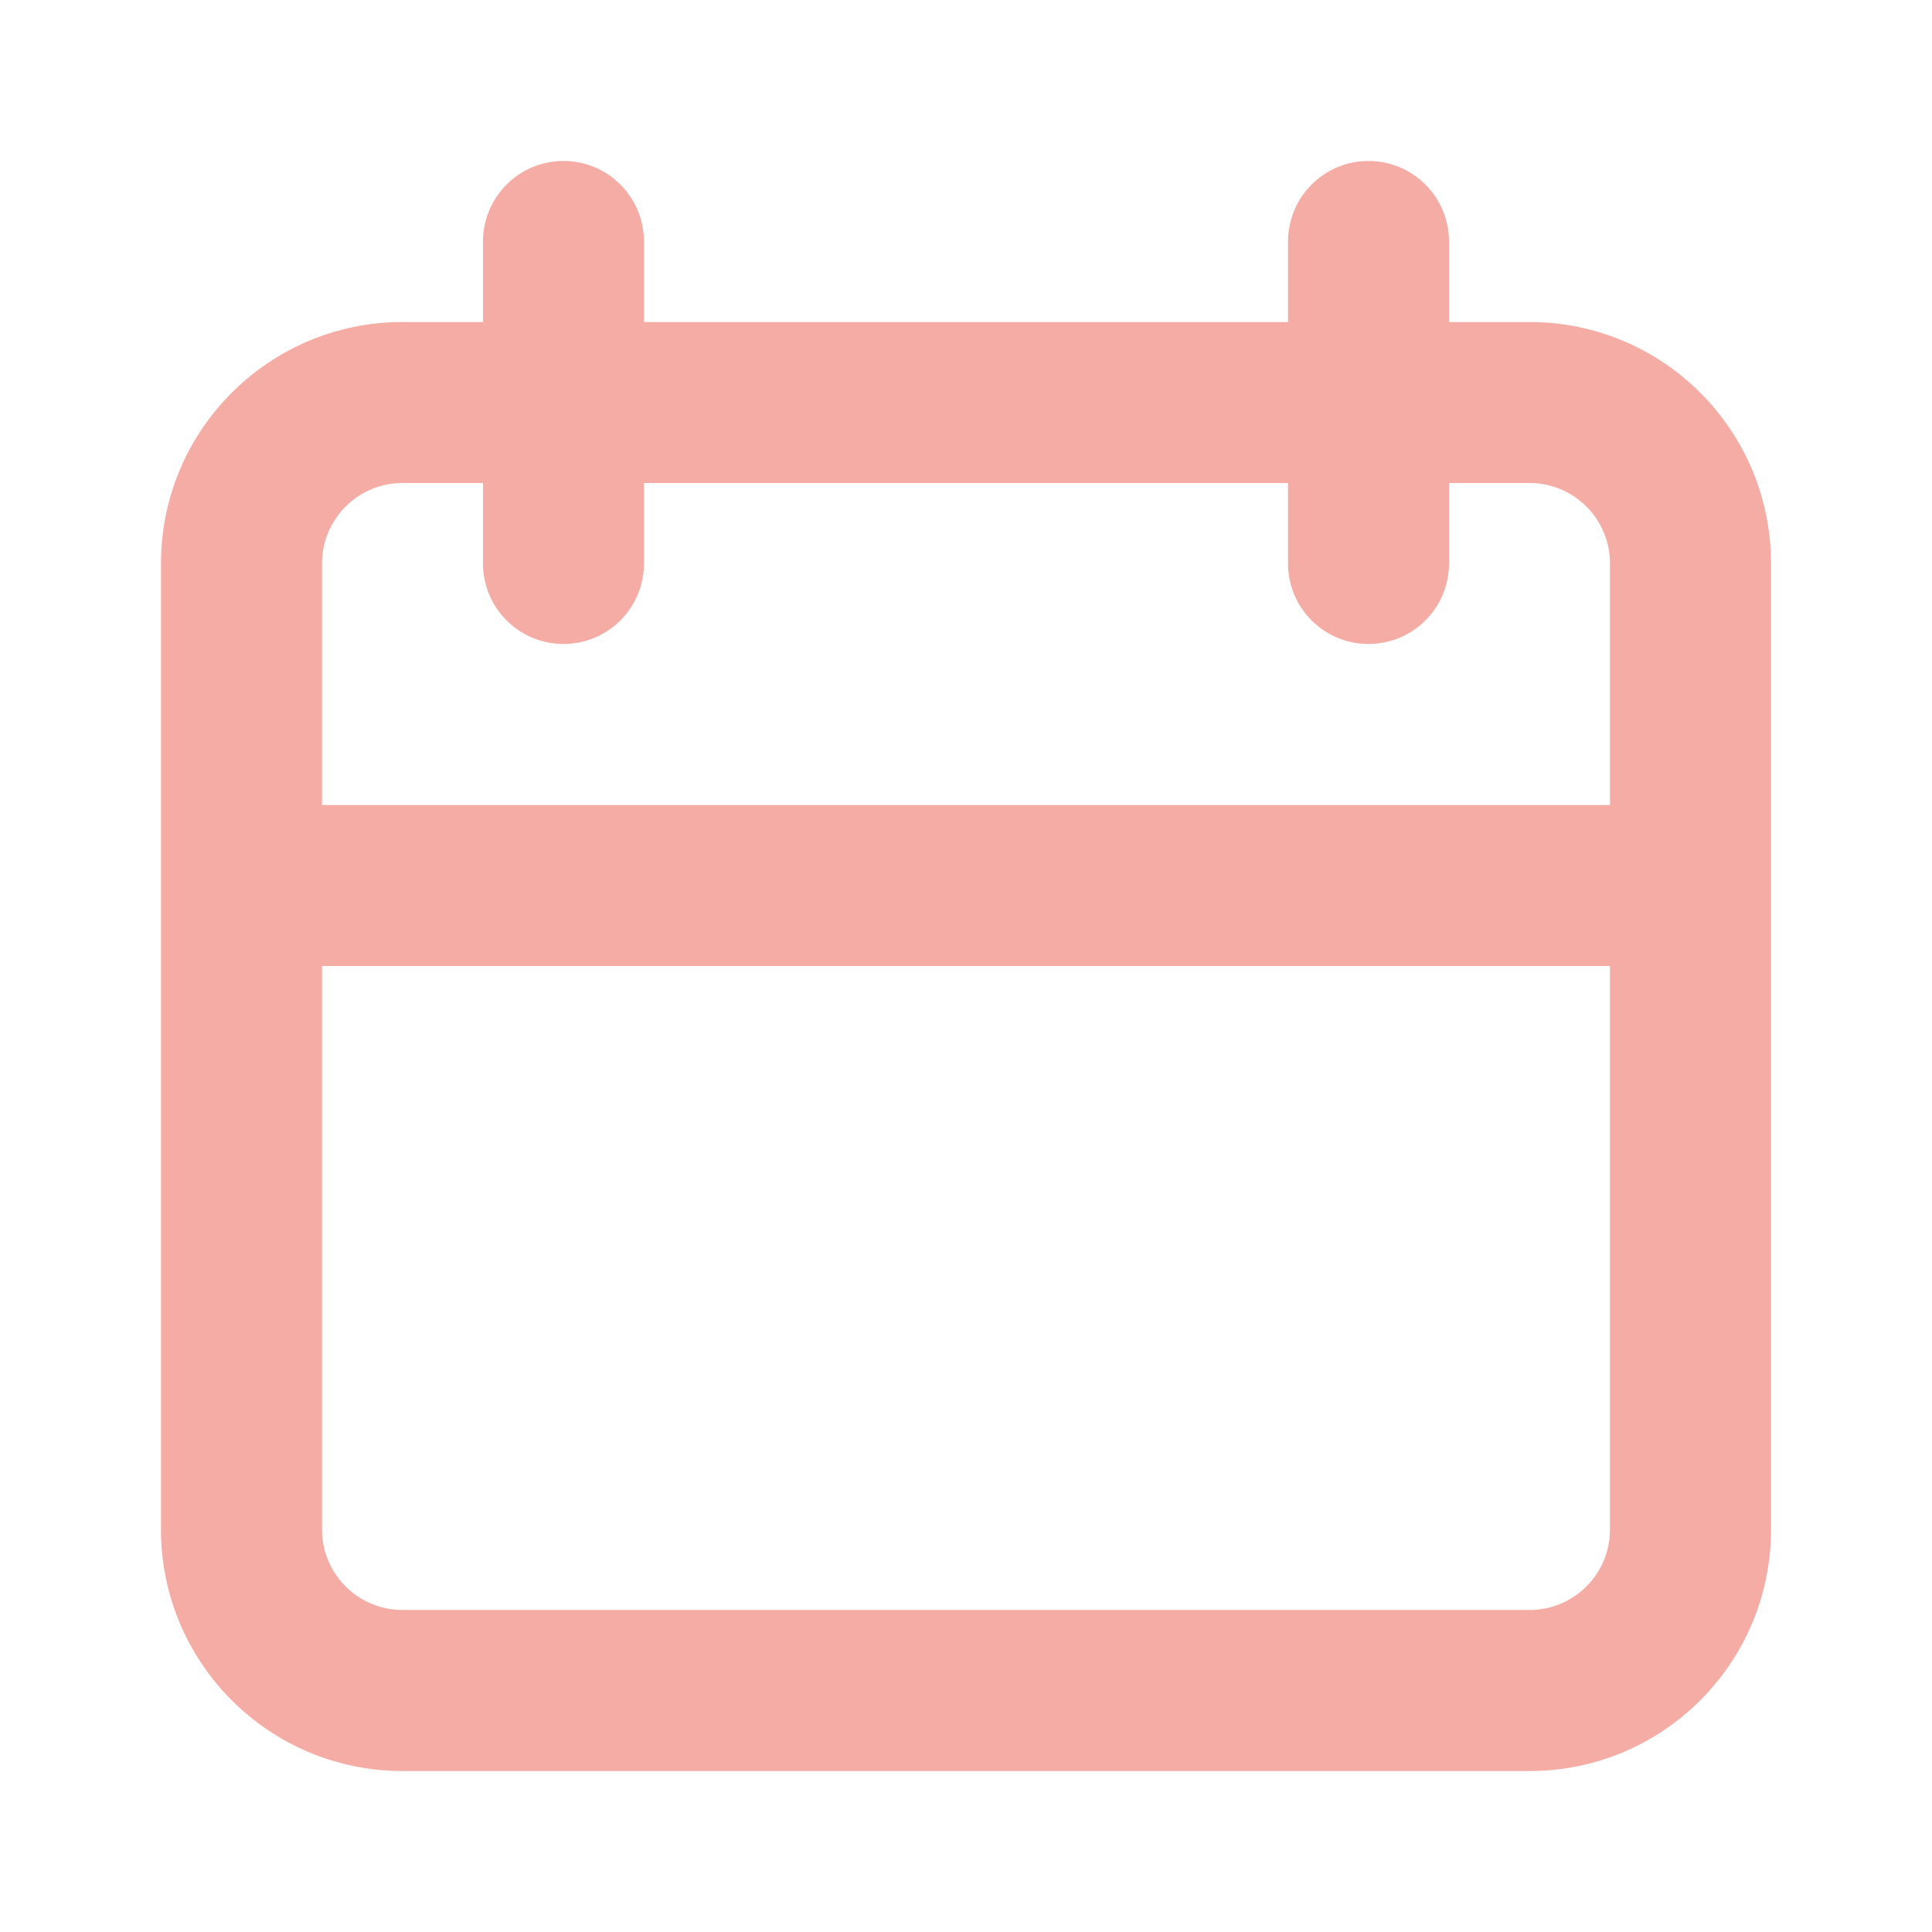
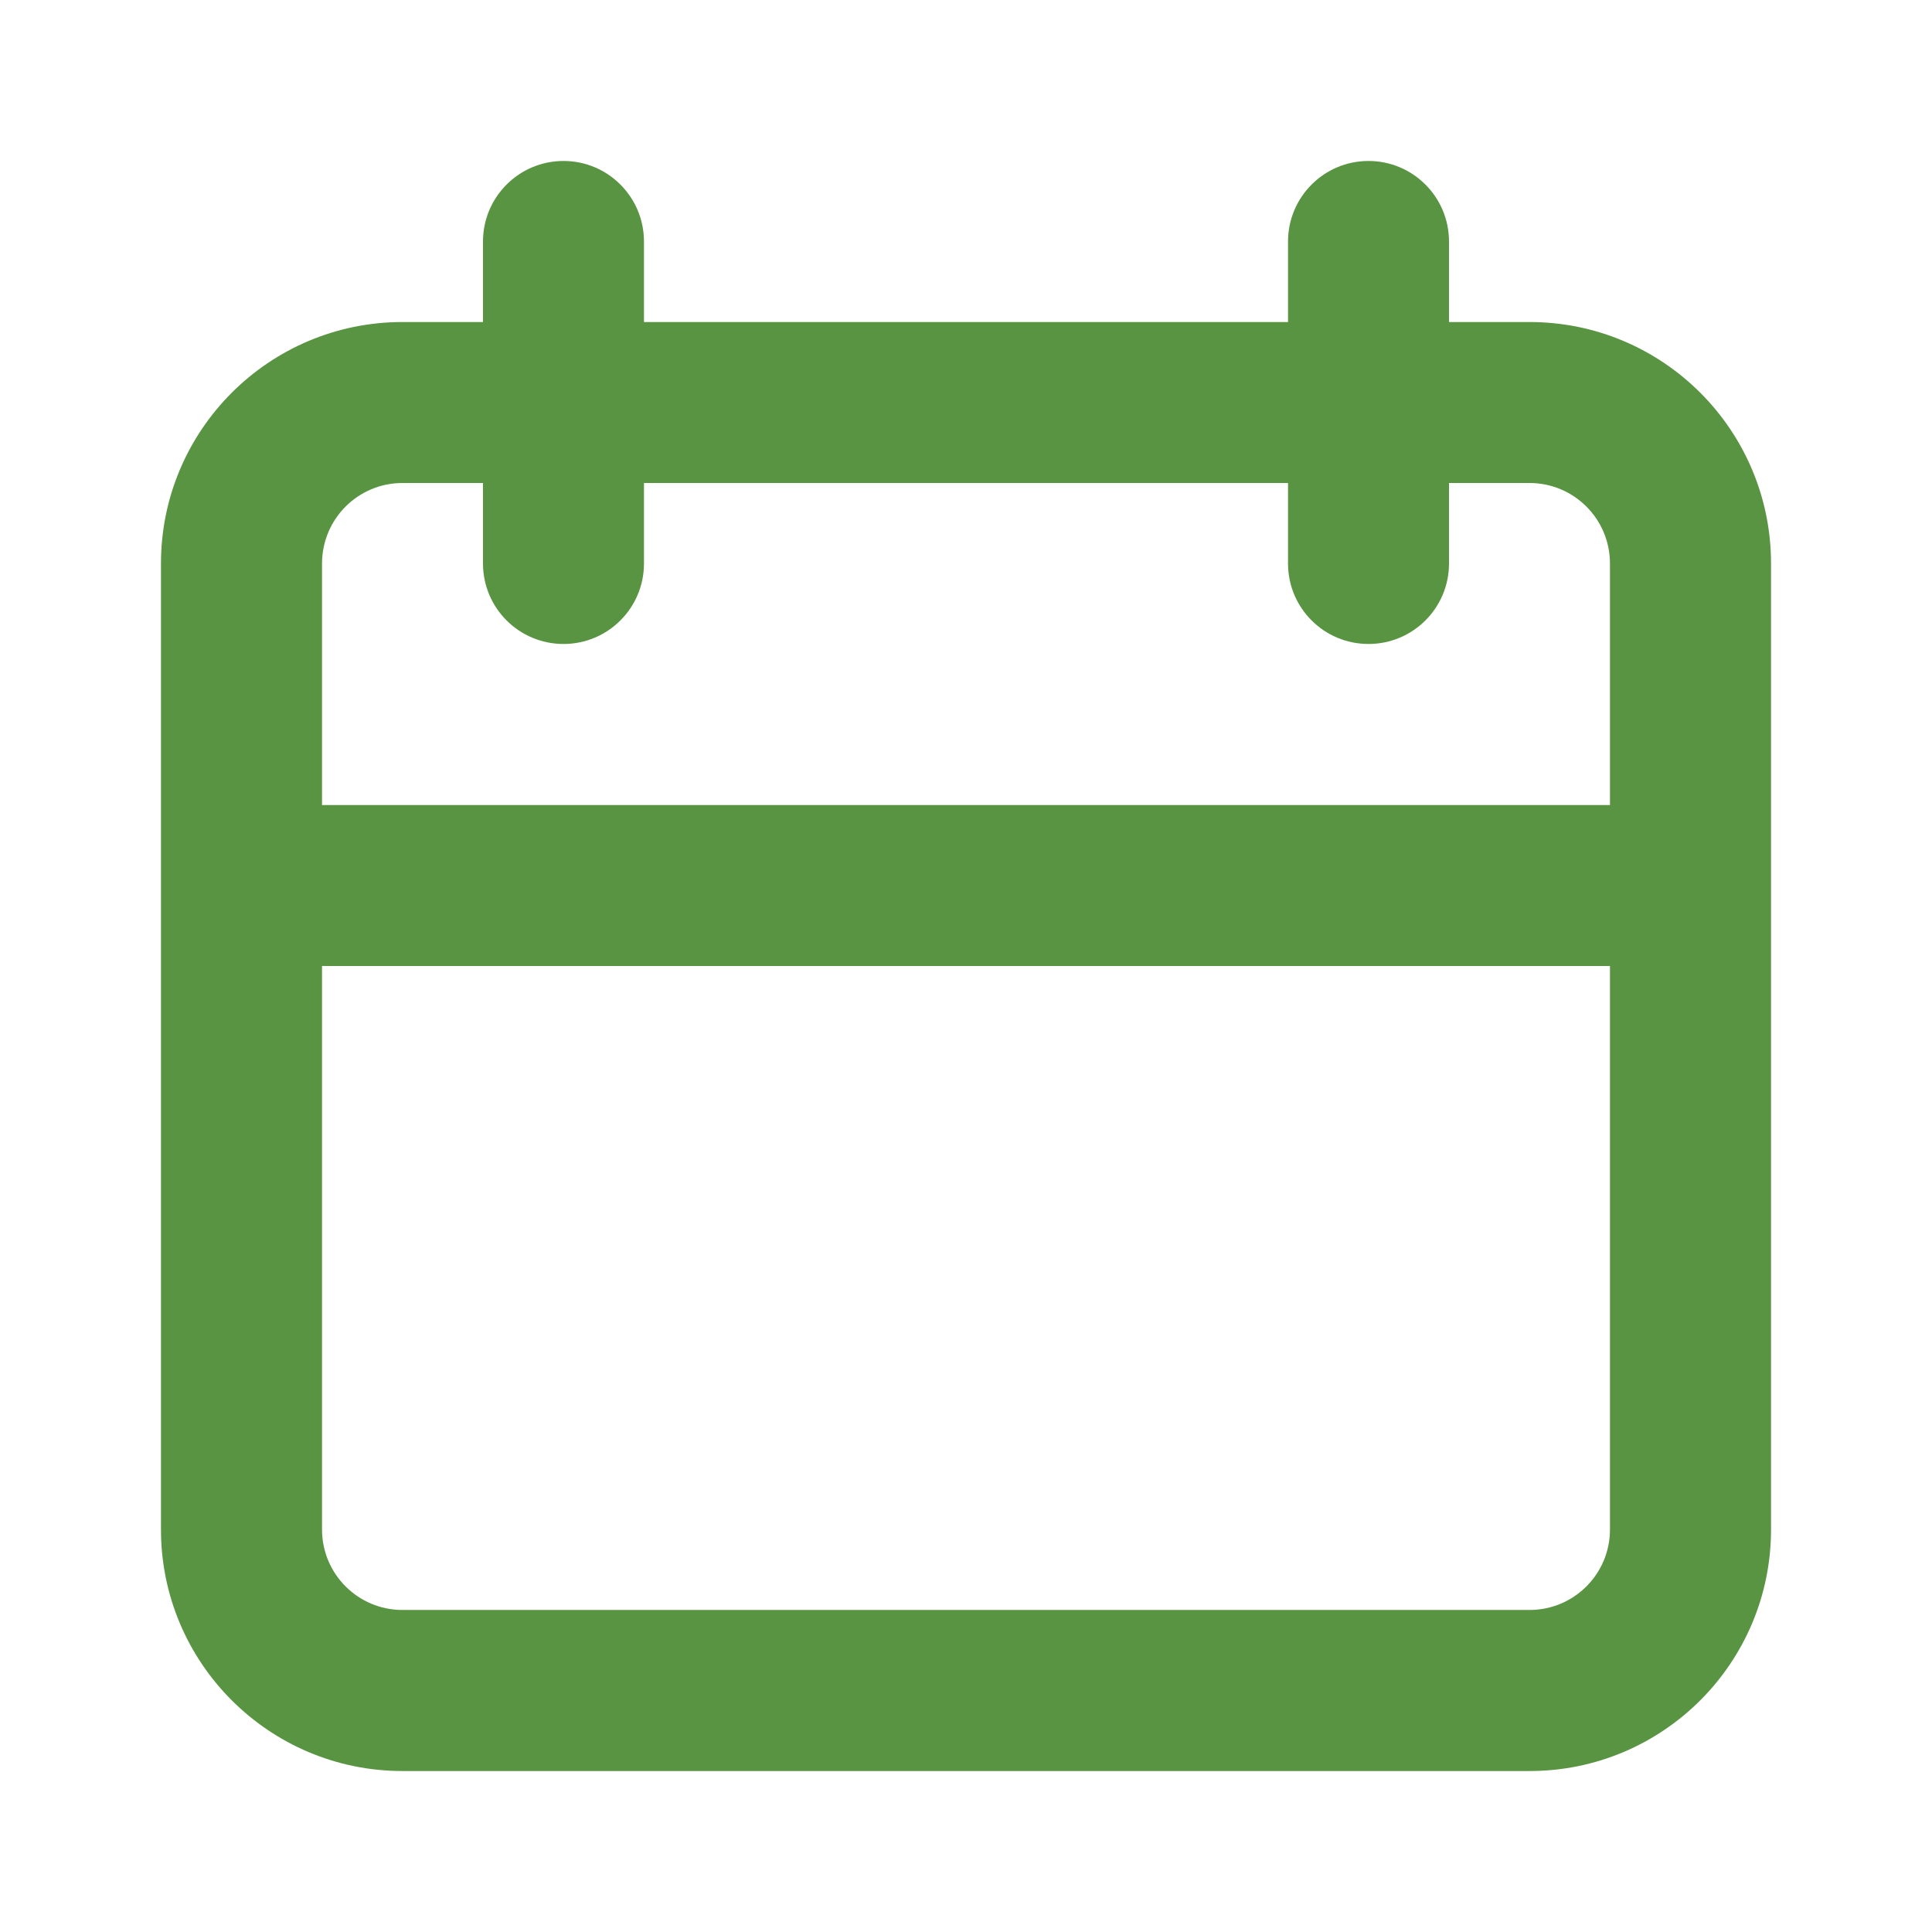
<svg xmlns="http://www.w3.org/2000/svg" width="22" height="22" viewBox="0 0 22 22" fill="none">
  <g id="Icon- Outline">
-     <path id="Union" fill-rule="evenodd" clip-rule="evenodd" d="M6.417 1.833C6.923 1.833 7.333 2.244 7.333 2.75V3.667H14.667V2.75C14.667 2.244 15.077 1.833 15.583 1.833C16.09 1.833 16.5 2.244 16.5 2.75V3.667H17.417C18.936 3.667 20.167 4.898 20.167 6.417V17.417C20.167 18.936 18.936 20.167 17.417 20.167H4.583C3.065 20.167 1.833 18.936 1.833 17.417V6.417C1.833 4.898 3.065 3.667 4.583 3.667H5.5V2.75C5.5 2.244 5.91 1.833 6.417 1.833ZM14.667 5.5V6.417C14.667 6.923 15.077 7.333 15.583 7.333C16.09 7.333 16.5 6.923 16.5 6.417V5.5H17.417C17.923 5.5 18.333 5.91 18.333 6.417V9.167H3.667V6.417C3.667 5.91 4.077 5.5 4.583 5.5H5.5V6.417C5.5 6.923 5.91 7.333 6.417 7.333C6.923 7.333 7.333 6.923 7.333 6.417V5.5H14.667ZM3.667 11V17.417C3.667 17.923 4.077 18.333 4.583 18.333H17.417C17.923 18.333 18.333 17.923 18.333 17.417V11H3.667Z" fill="#F5ACA4" />
+     <path id="Union" fill-rule="evenodd" clip-rule="evenodd" d="M6.417 1.833C6.923 1.833 7.333 2.244 7.333 2.75V3.667H14.667V2.75C14.667 2.244 15.077 1.833 15.583 1.833C16.09 1.833 16.5 2.244 16.5 2.75V3.667H17.417C18.936 3.667 20.167 4.898 20.167 6.417V17.417C20.167 18.936 18.936 20.167 17.417 20.167H4.583C3.065 20.167 1.833 18.936 1.833 17.417V6.417C1.833 4.898 3.065 3.667 4.583 3.667H5.5V2.75C5.5 2.244 5.91 1.833 6.417 1.833ZM14.667 5.5V6.417C14.667 6.923 15.077 7.333 15.583 7.333C16.09 7.333 16.5 6.923 16.5 6.417V5.5H17.417C17.923 5.5 18.333 5.91 18.333 6.417V9.167H3.667V6.417C3.667 5.91 4.077 5.5 4.583 5.5H5.5V6.417C5.5 6.923 5.91 7.333 6.417 7.333C6.923 7.333 7.333 6.923 7.333 6.417V5.5H14.667ZM3.667 11V17.417C3.667 17.923 4.077 18.333 4.583 18.333H17.417C17.923 18.333 18.333 17.923 18.333 17.417V11H3.667Z" fill="#589441" />
  </g>
</svg>
